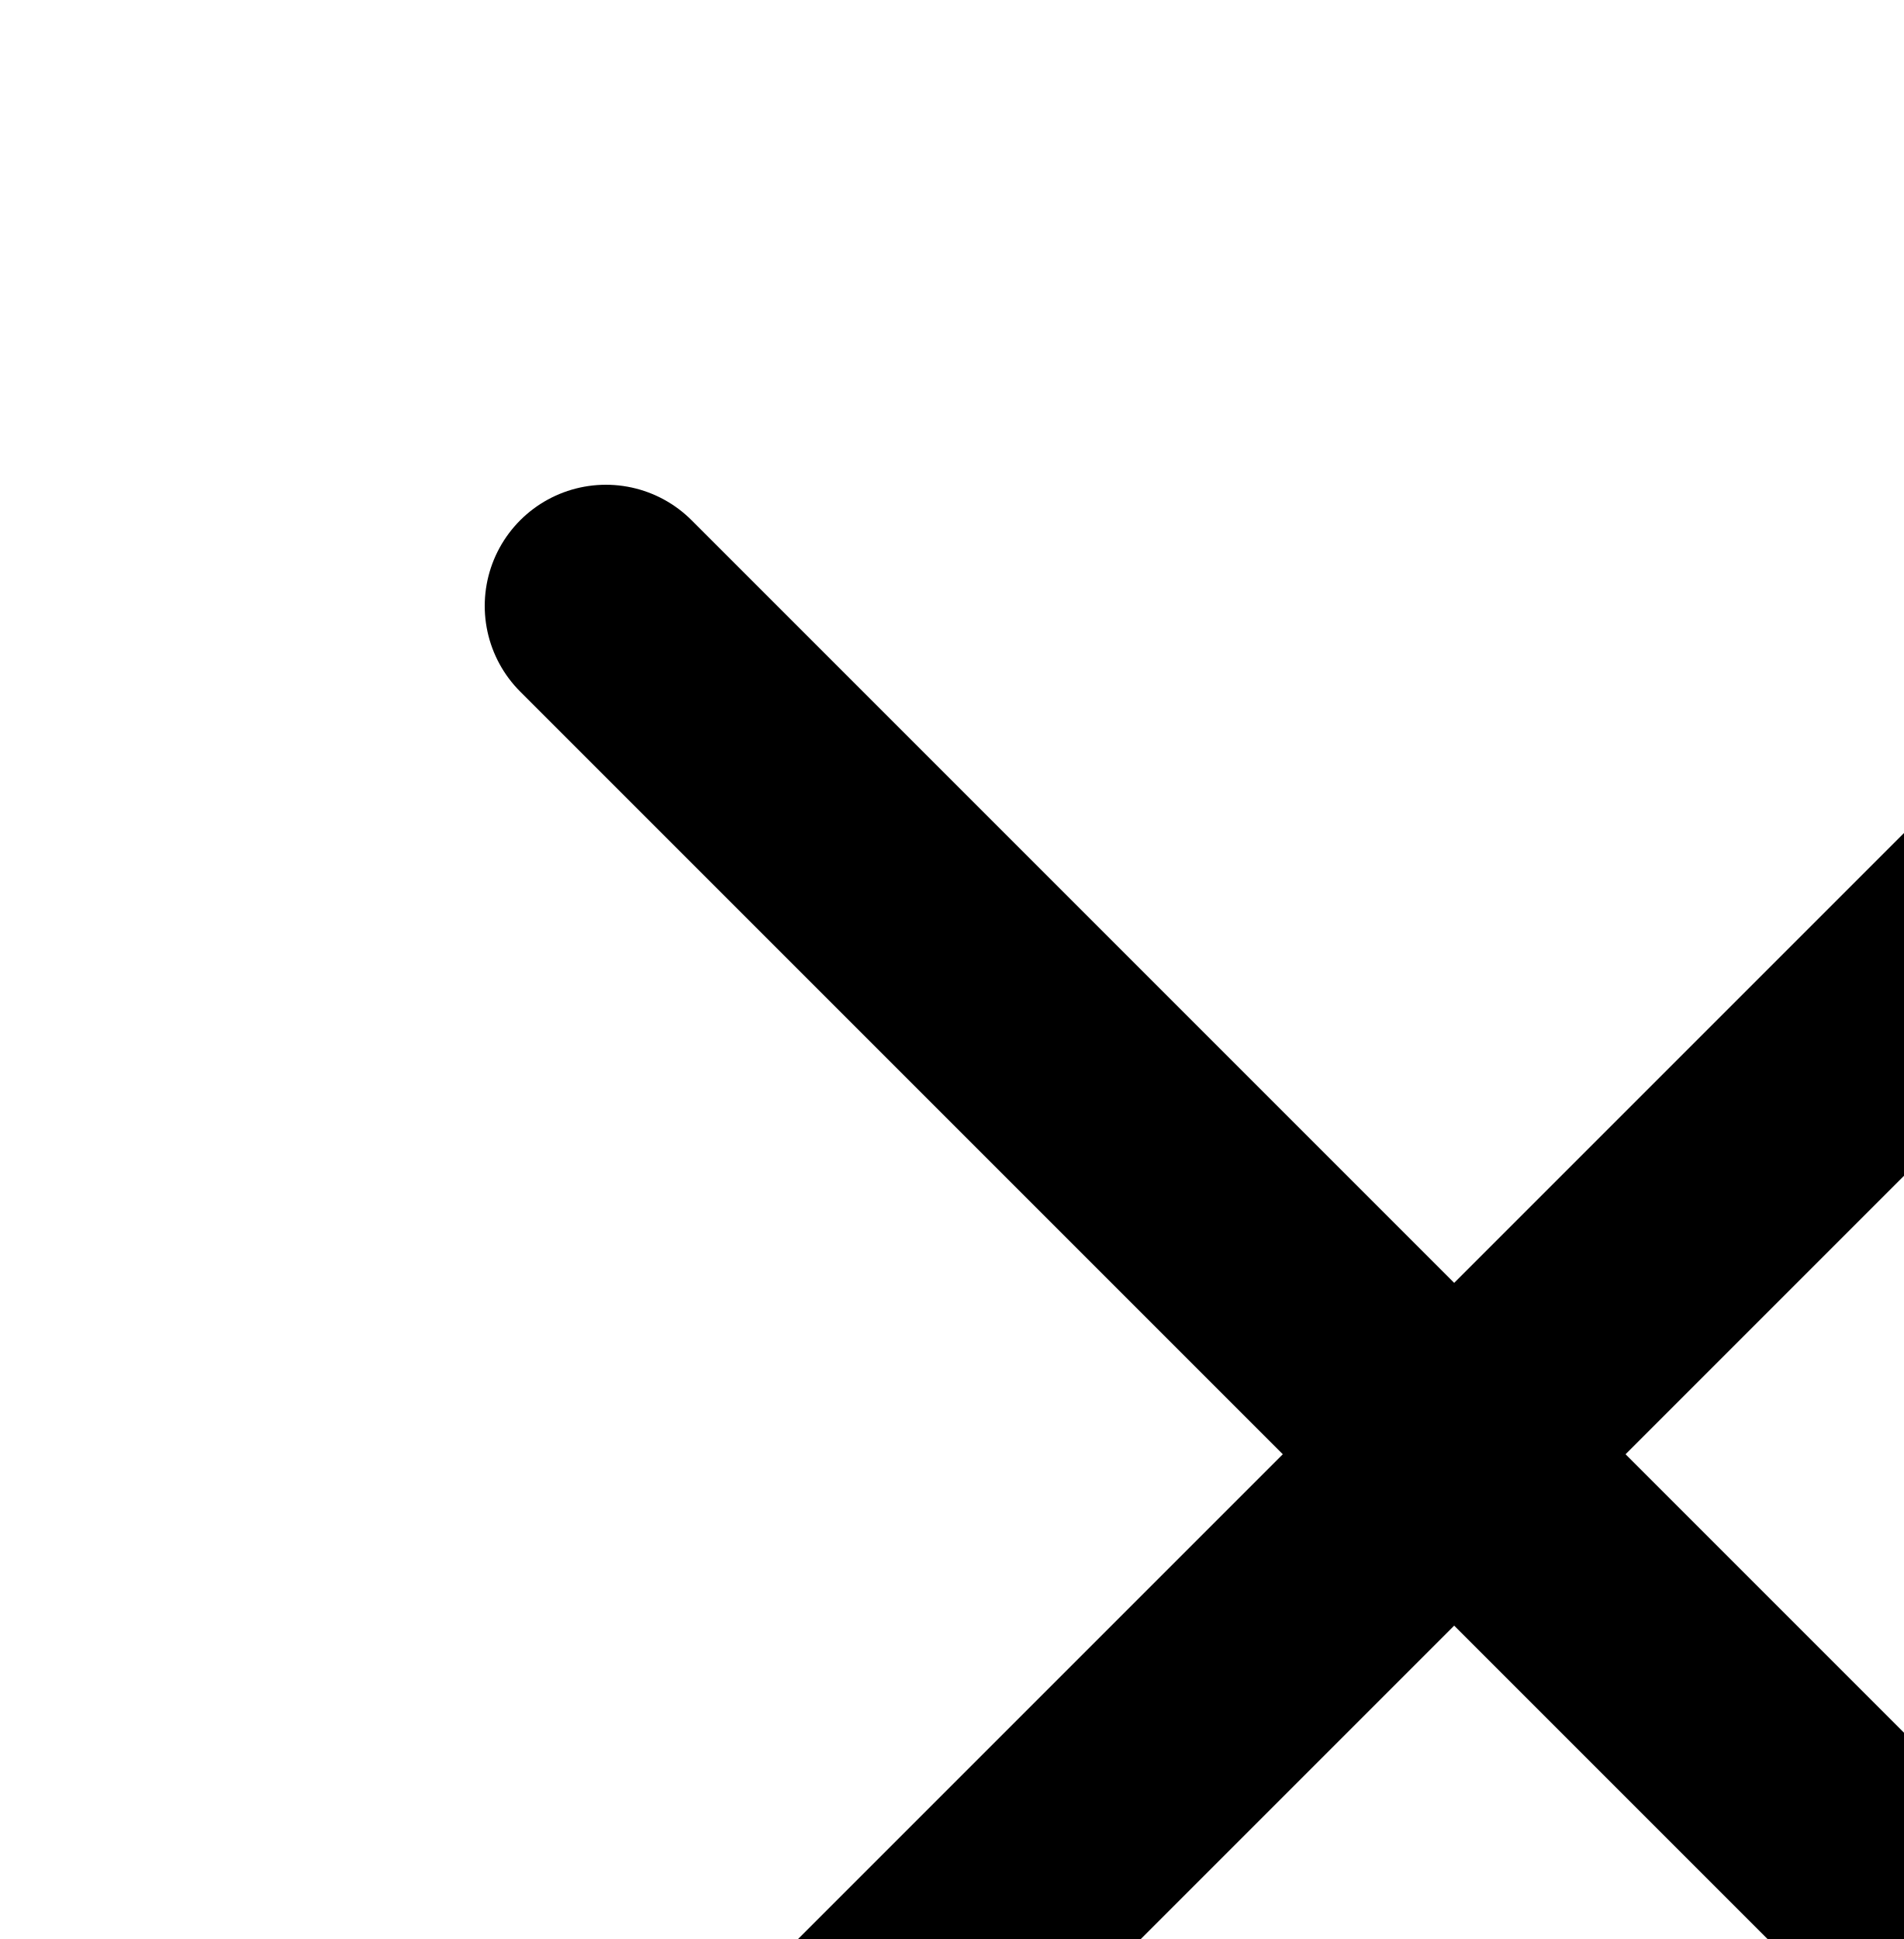
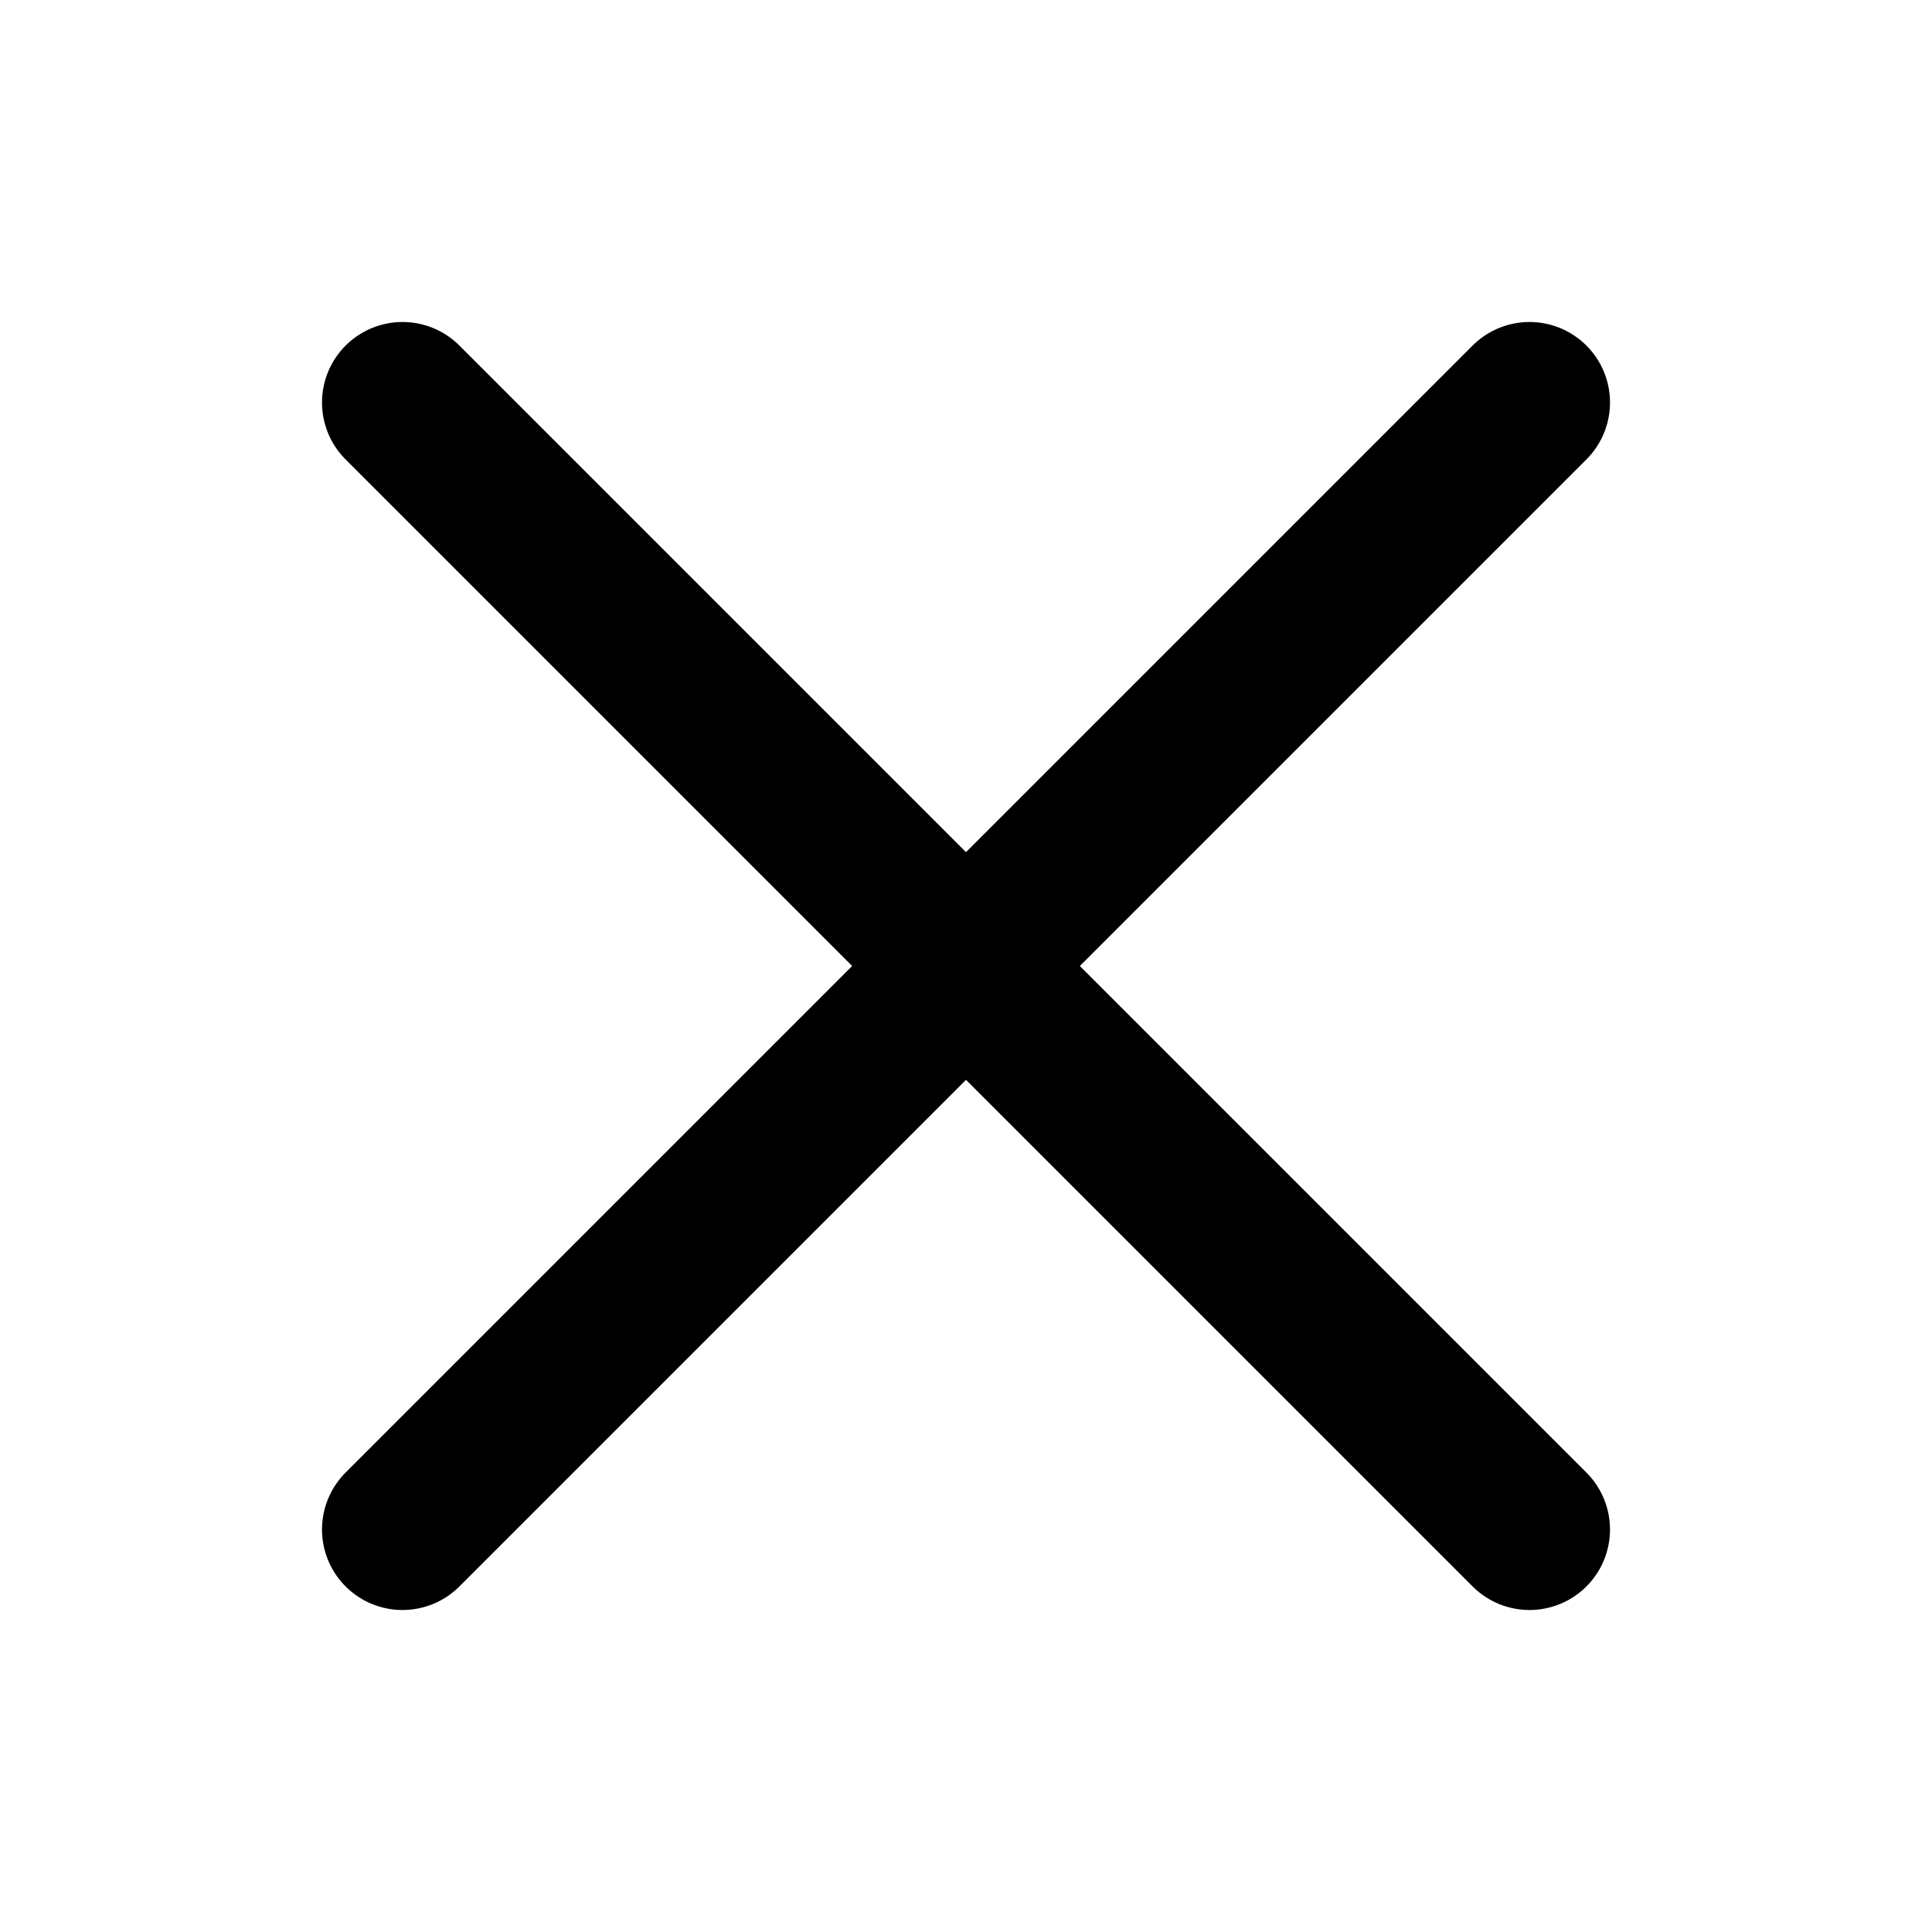
- <svg xmlns="http://www.w3.org/2000/svg" class="w-6 h-6">
+ <svg xmlns="http://www.w3.org/2000/svg" viewBox="0 0 24 24">
  <path d="M5 19L19 5" stroke="currentcolor" stroke-width="2" stroke-miterlimit="10" stroke-linecap="round" stroke-linejoin="round" />
  <path d="M5 5L19 19" stroke="currentcolor" stroke-width="2" stroke-miterlimit="10" stroke-linecap="round" stroke-linejoin="round" />
</svg>
